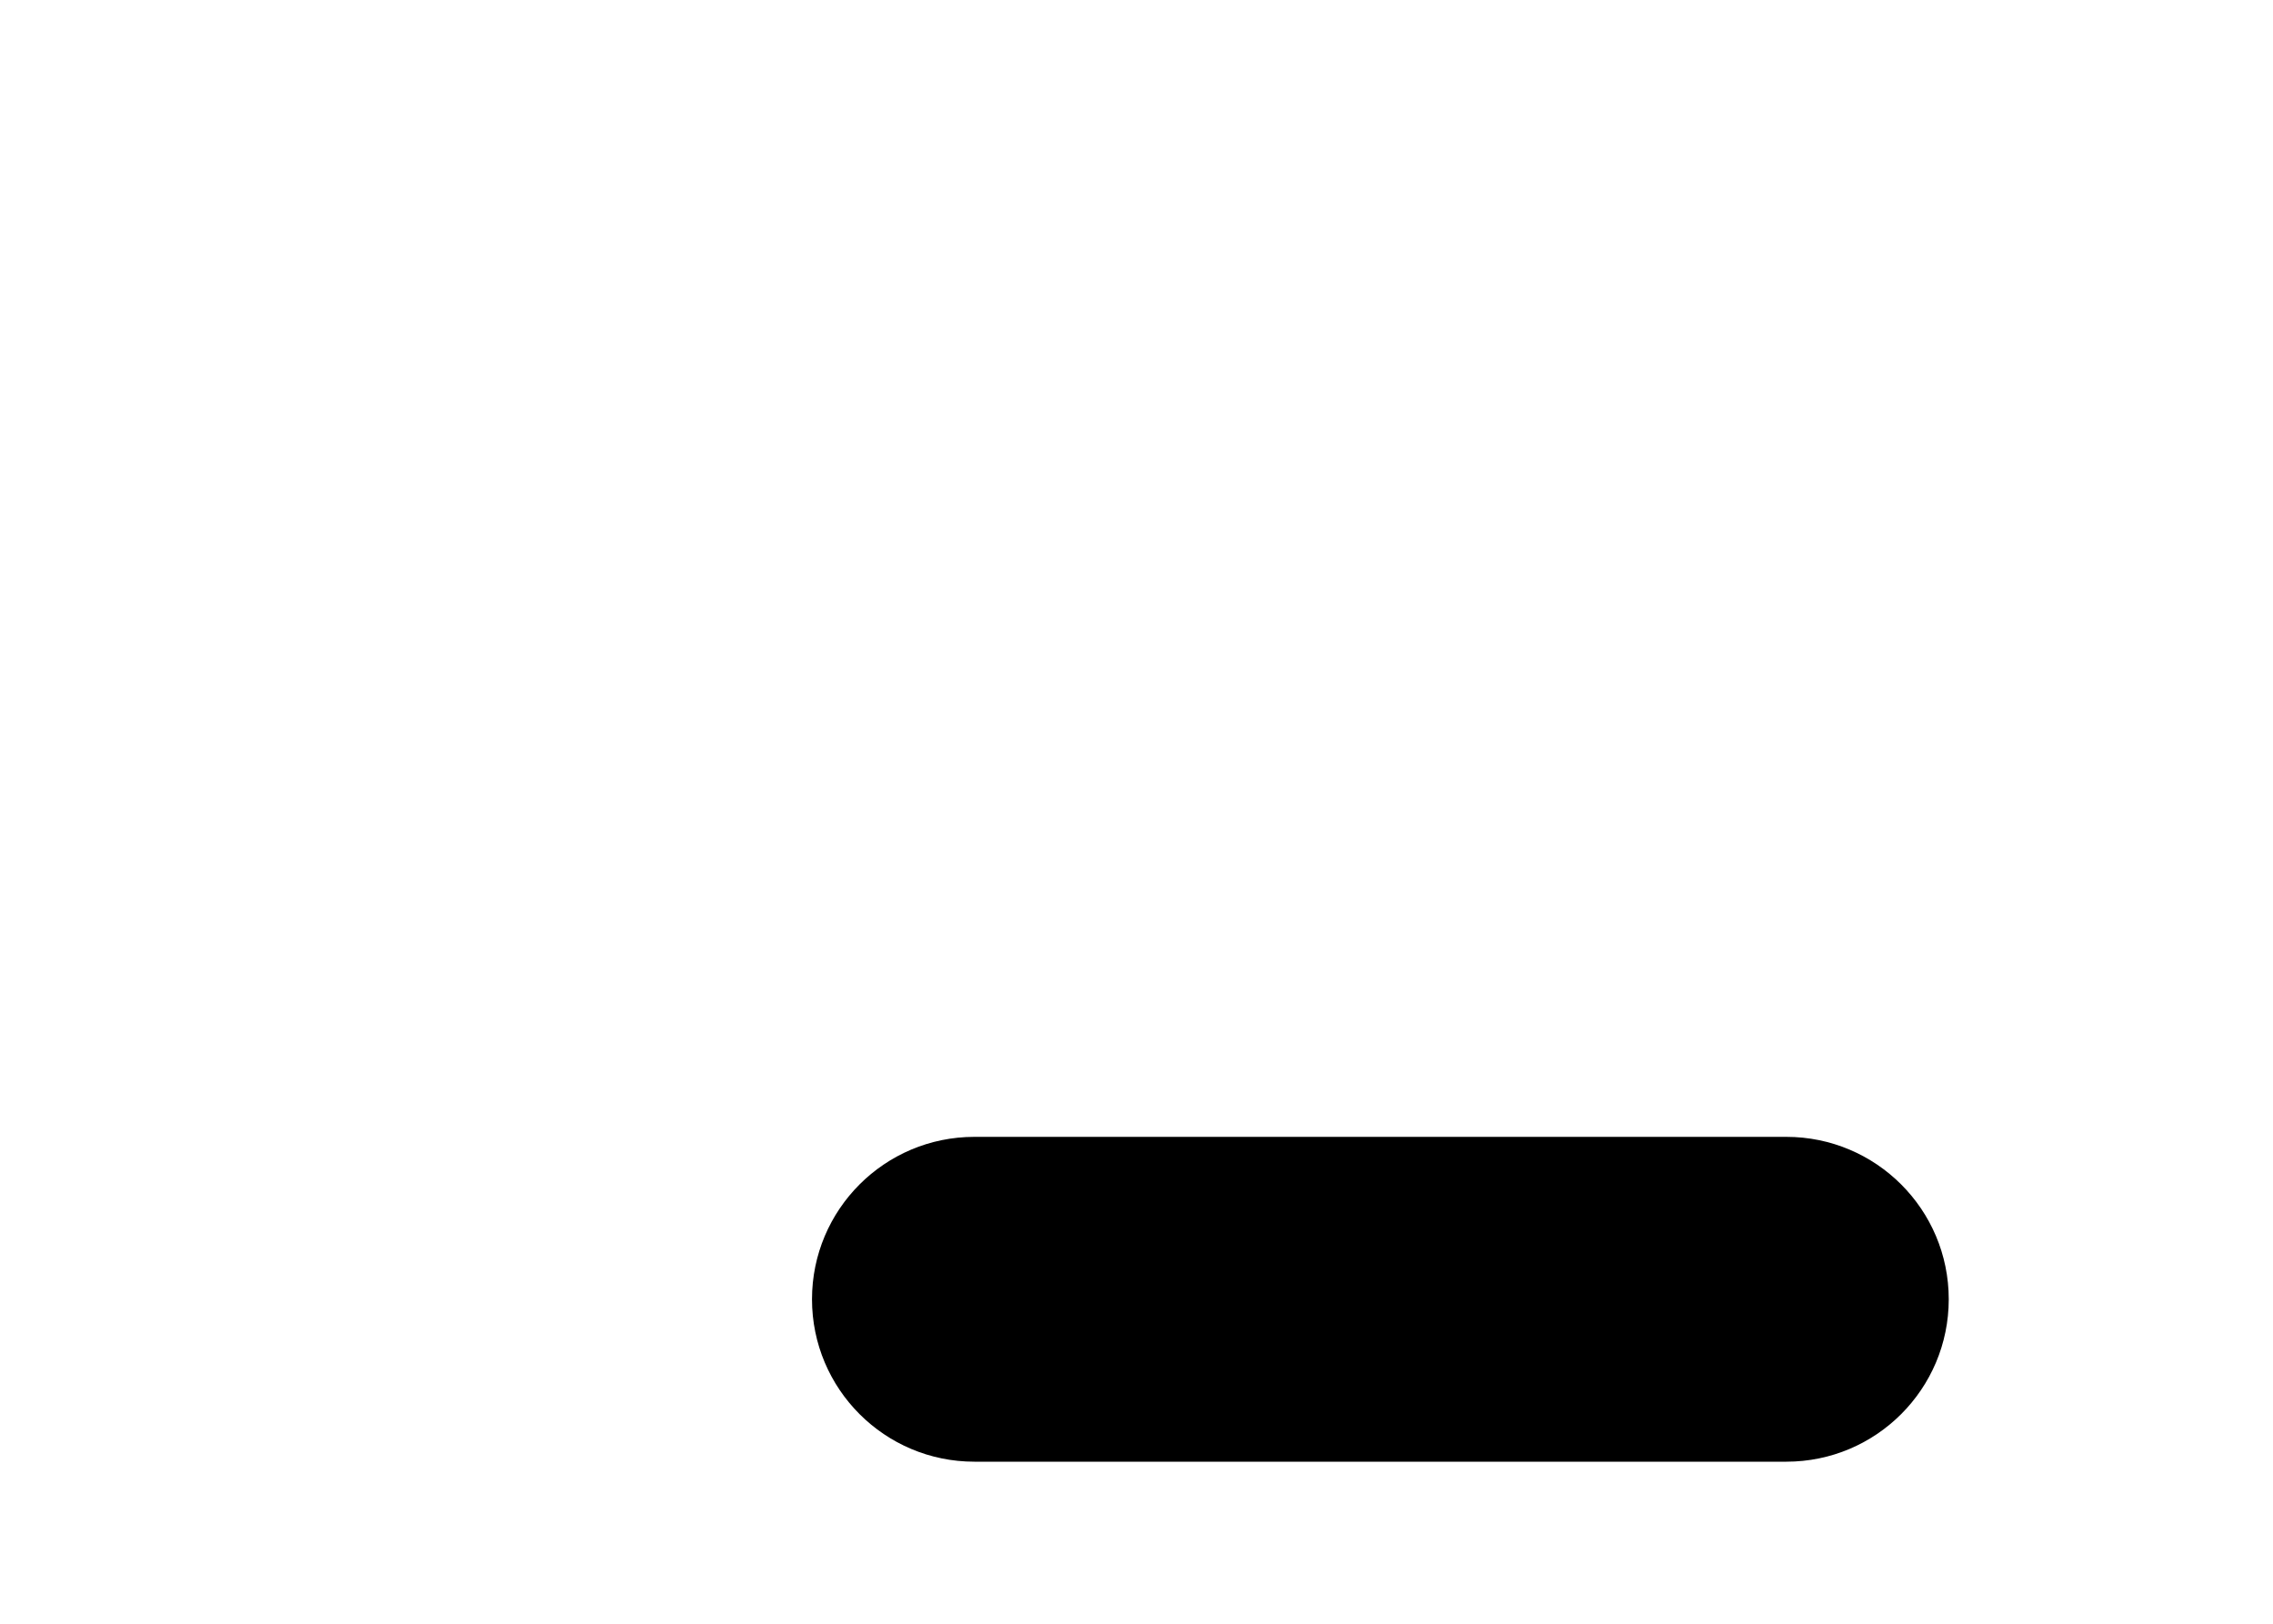
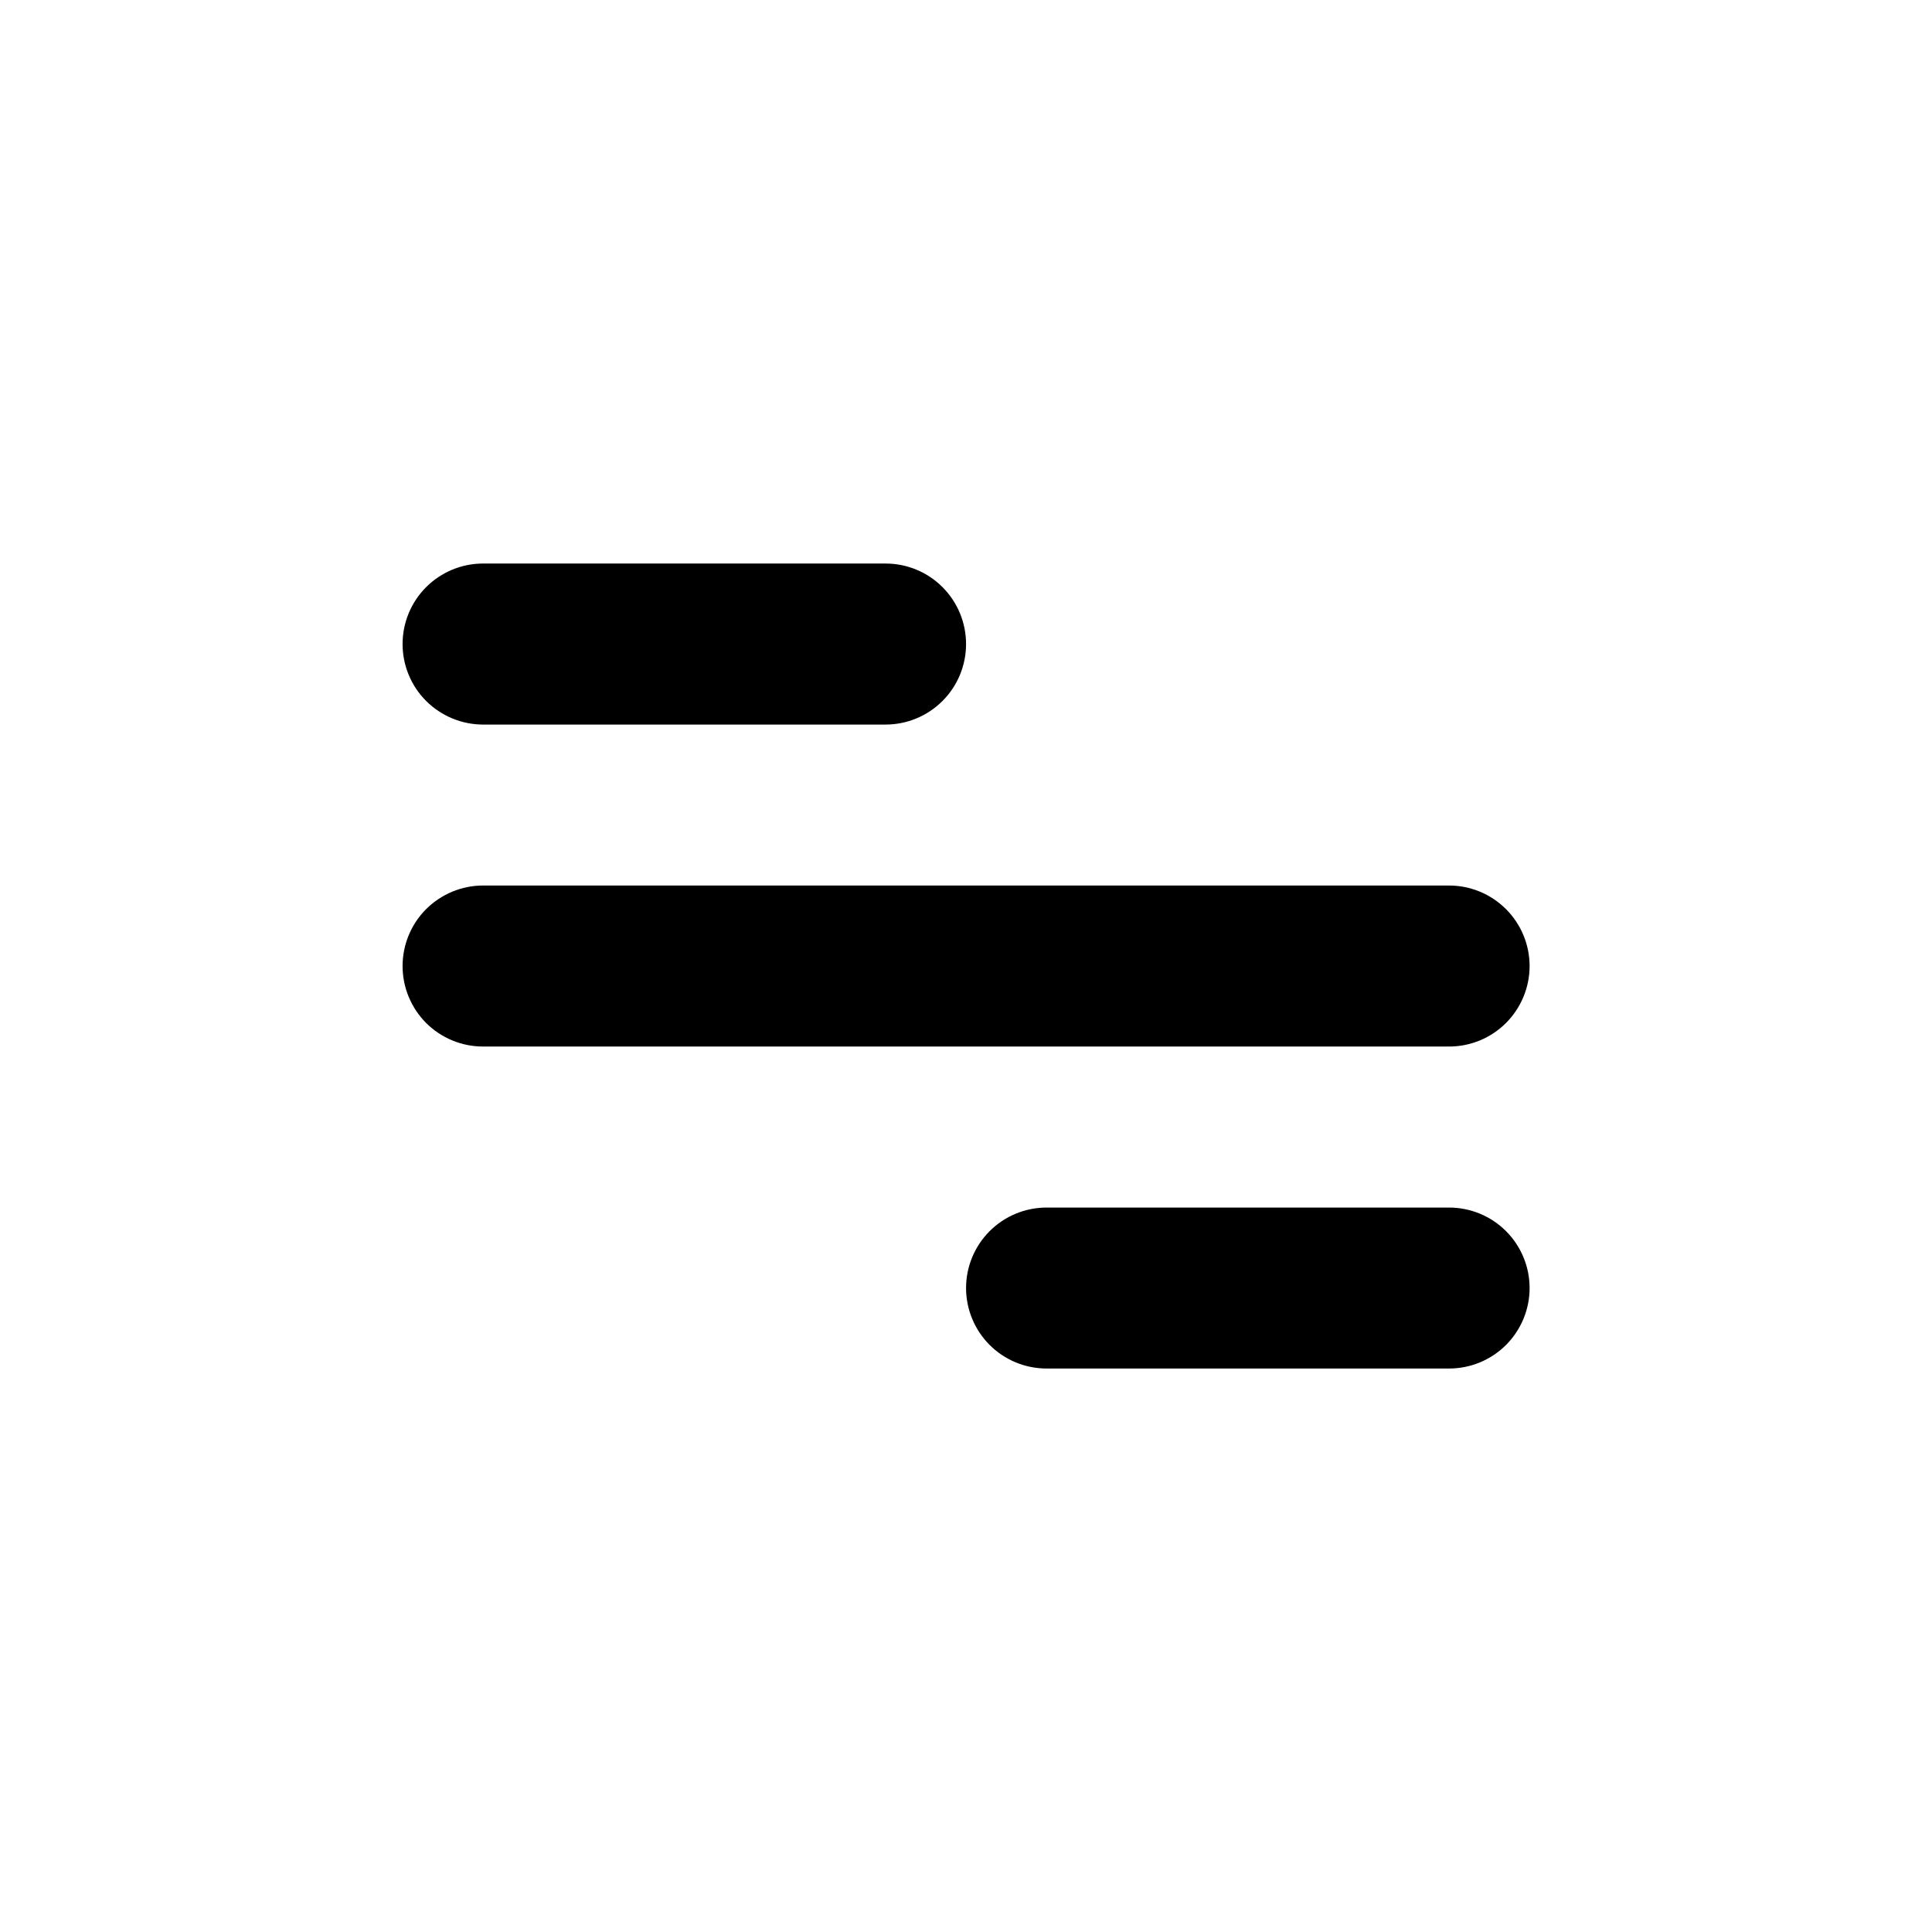
- <svg xmlns="http://www.w3.org/2000/svg" width="100%" height="100%" fill="none">
-   <path fill="currentColor" d="M8.001 9.334h6.667a1.333 1.333 0 0 1 0 2.667H8.001a1.333 1.333 0 0 1 0-2.667Zm9.334 10.667H24a1.333 1.333 0 1 1 0 2.666h-6.666a1.334 1.334 0 0 1 0-2.666ZM8 14.667h16a1.333 1.333 0 0 1 0 2.667h-16a1.334 1.334 0 0 1 0-2.667Z" />
+ <svg xmlns="http://www.w3.org/2000/svg" width="100%" height="100%" viewBox="0 0 32 32" fill="none">
+   <path d="M8.001 9.334H14.668C15.022 9.334 15.361 9.474 15.611 9.725C15.861 9.975 16.001 10.314 16.001 10.667C16.001 11.021 15.861 11.36 15.611 11.61C15.361 11.86 15.022 12.001 14.668 12.001H8.001C7.648 12.001 7.309 11.86 7.058 11.61C6.808 11.36 6.668 11.021 6.668 10.667C6.668 10.314 6.808 9.975 7.058 9.725C7.309 9.474 7.648 9.334 8.001 9.334ZM17.335 20.001H24.001C24.355 20.001 24.694 20.141 24.944 20.391C25.194 20.641 25.335 20.98 25.335 21.334C25.335 21.688 25.194 22.027 24.944 22.277C24.694 22.527 24.355 22.667 24.001 22.667H17.335C16.981 22.667 16.642 22.527 16.392 22.277C16.142 22.027 16.001 21.688 16.001 21.334C16.001 20.98 16.142 20.641 16.392 20.391C16.642 20.141 16.981 20.001 17.335 20.001ZM8.001 14.667H24.001C24.355 14.667 24.694 14.808 24.944 15.058C25.194 15.308 25.335 15.647 25.335 16.001C25.335 16.354 25.194 16.693 24.944 16.944C24.694 17.194 24.355 17.334 24.001 17.334H8.001C7.648 17.334 7.309 17.194 7.058 16.944C6.808 16.693 6.668 16.354 6.668 16.001C6.668 15.647 6.808 15.308 7.058 15.058C7.309 14.808 7.648 14.667 8.001 14.667Z" fill="currentColor" />
</svg>
